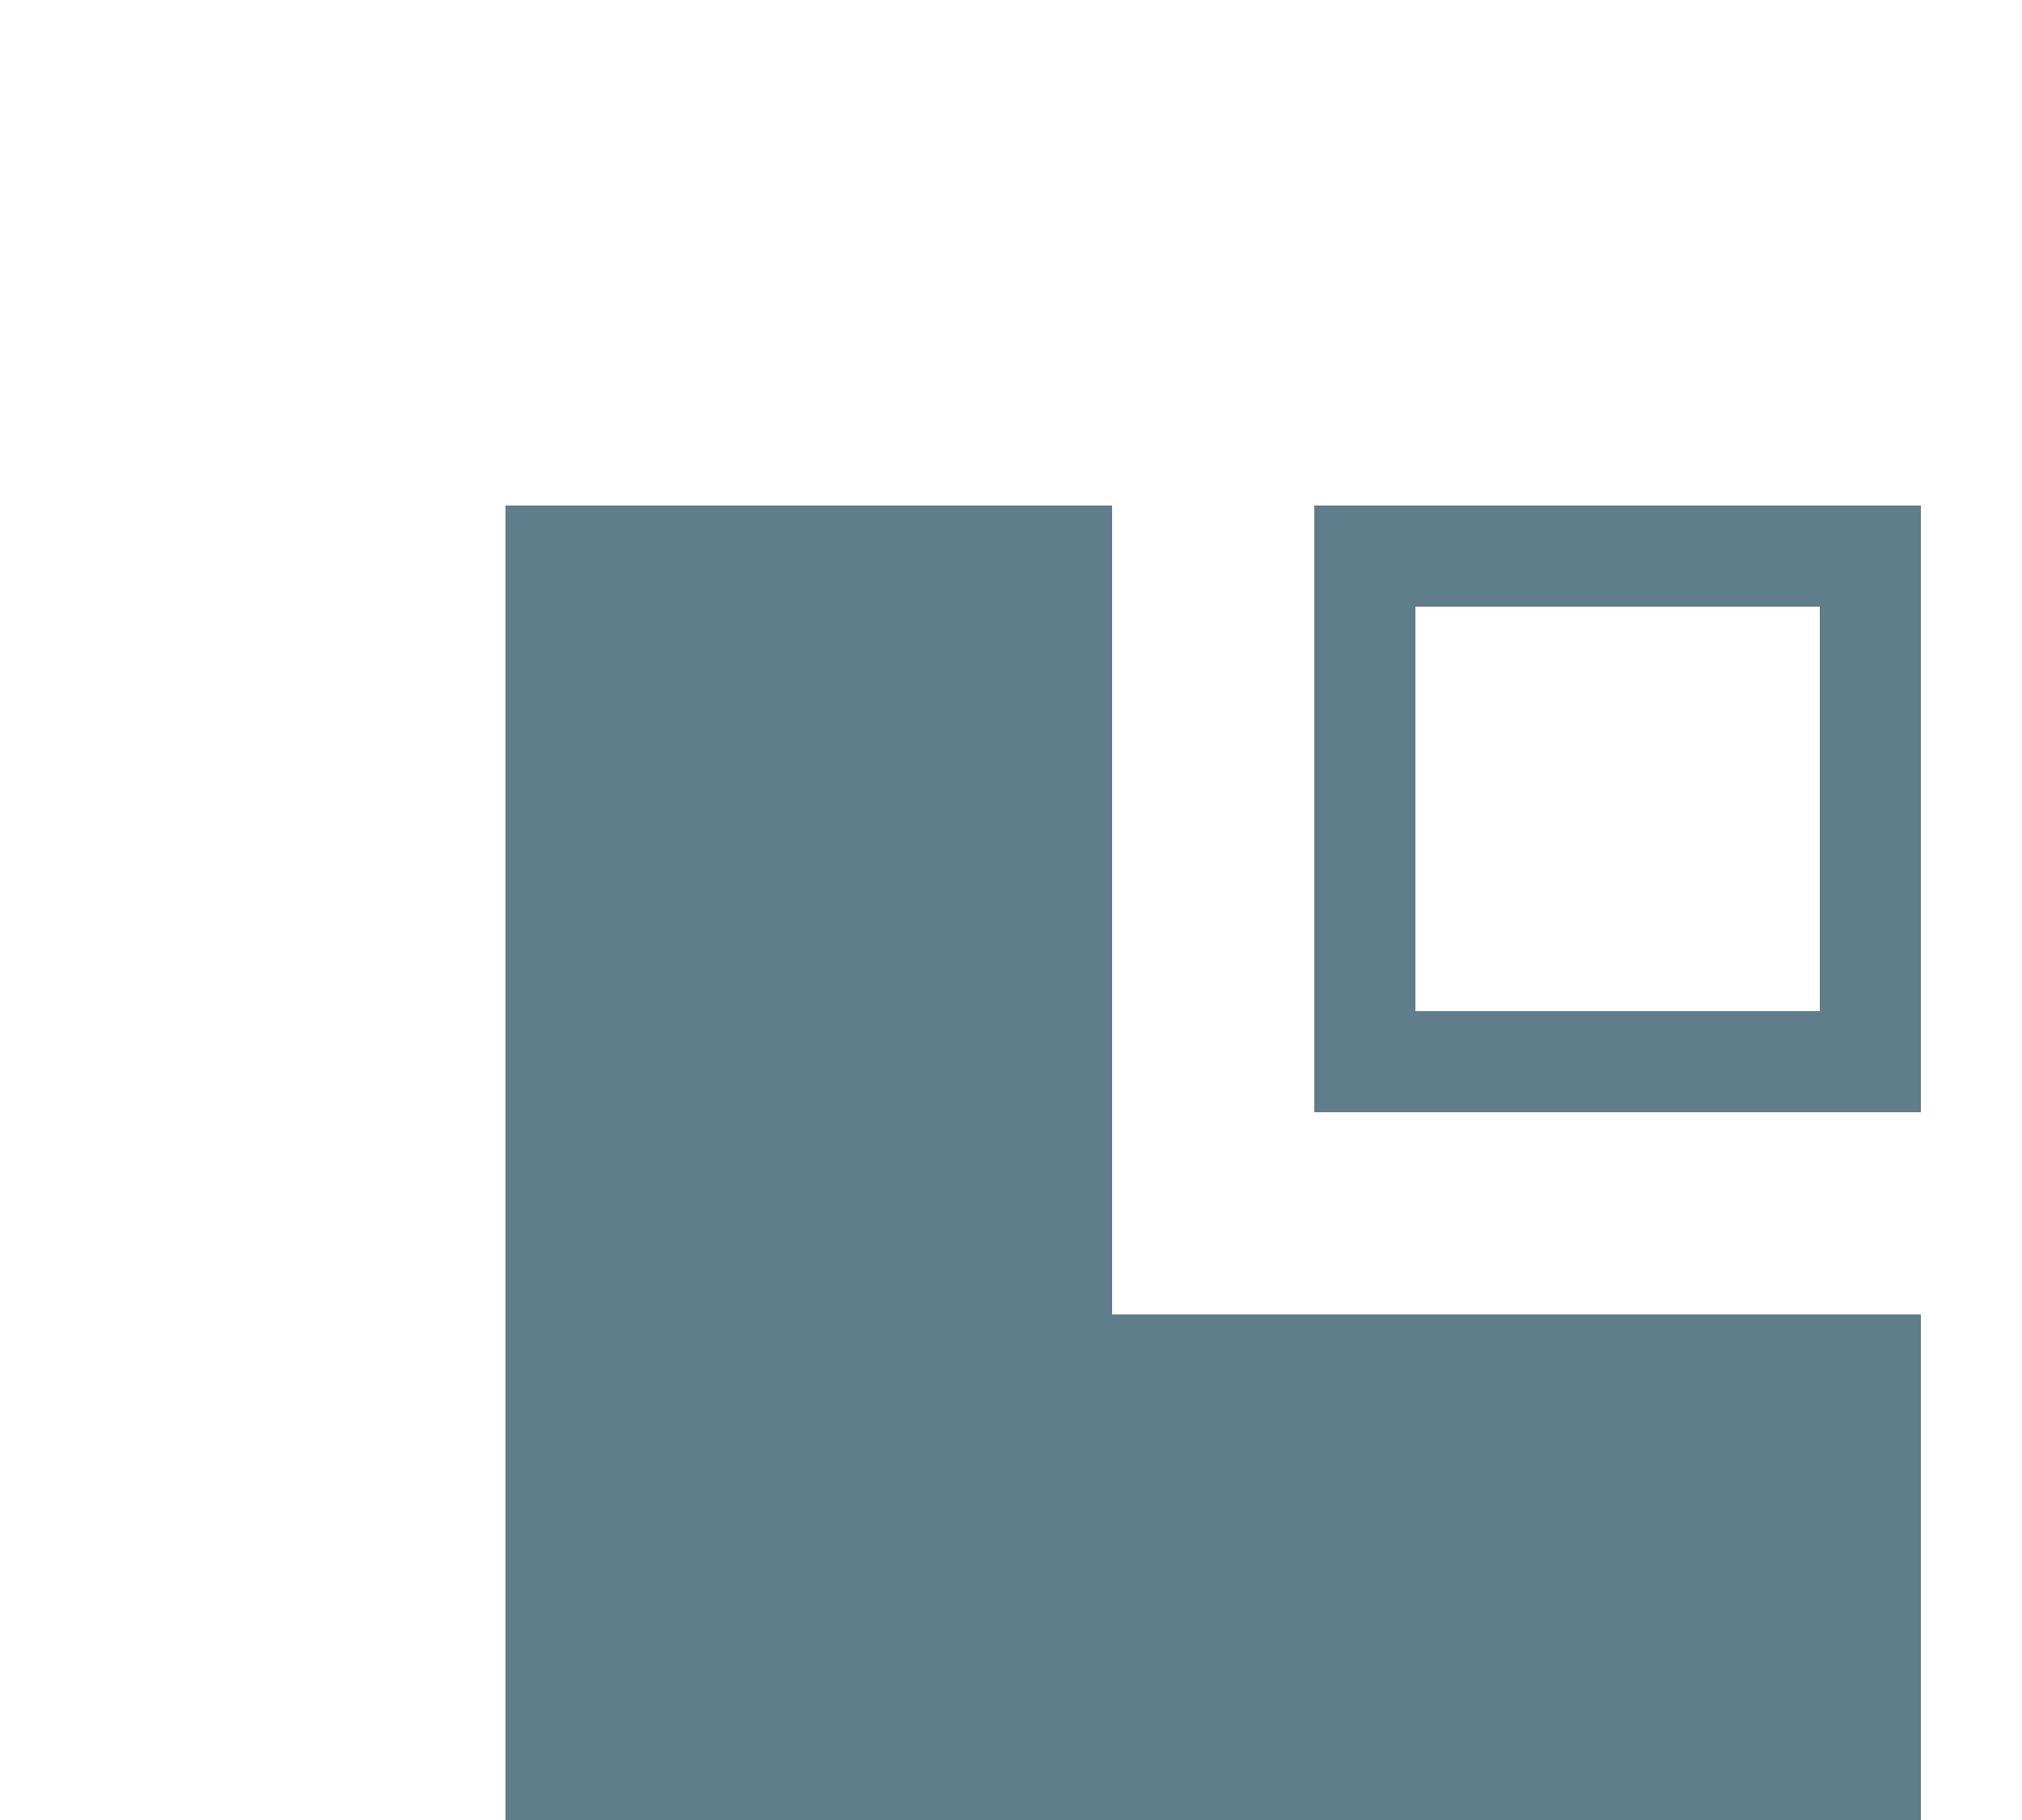
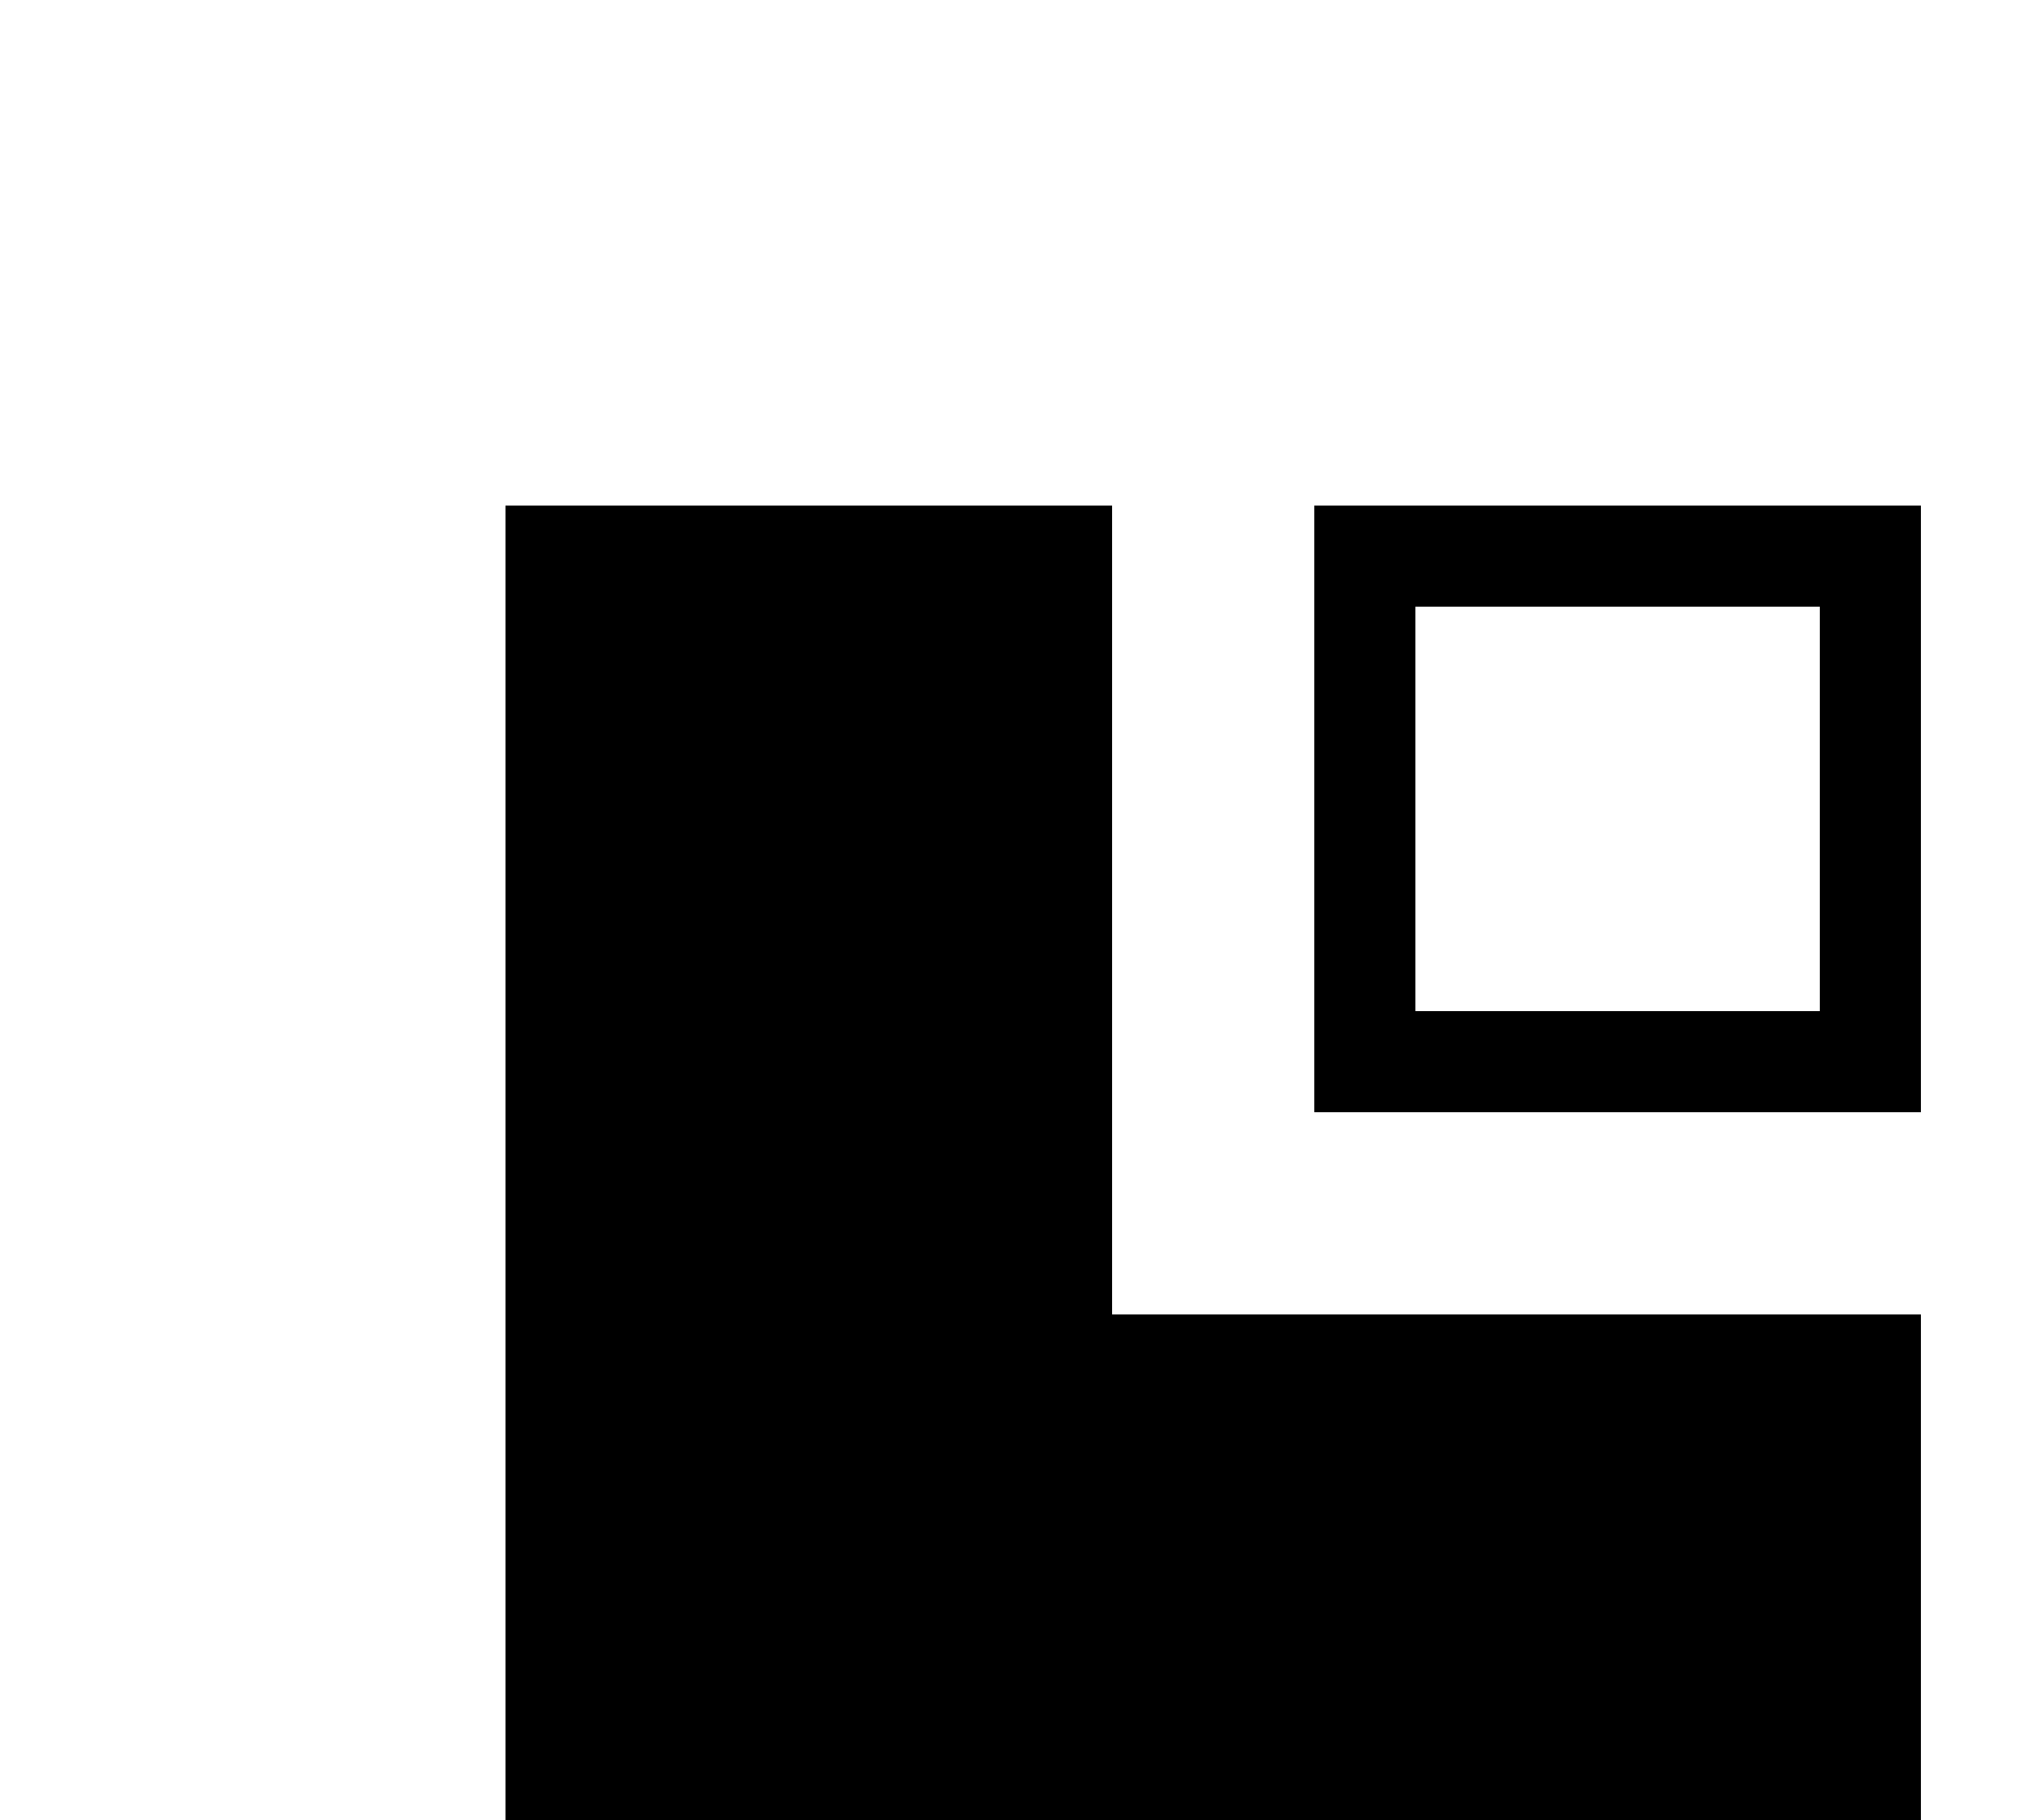
<svg xmlns="http://www.w3.org/2000/svg" version="1.1" id="Layer_1" x="0px" y="0px" width="20px" height="18px" viewBox="0 0 20 18" enable-background="new 0 0 24 24" xml:space="preserve">
  <g id="Icons" opacity="1.0">
    <g id="layout-ltr">
-       <path id="text" fill="#607D8B" d="M5,19V5h6v8h8v6H5z" />
-       <path id="float" fill="#607D8B" d="M13,5v6h6V5H13z M18,10h-4V6h4V10z" />
+       <path id="text" d="M5,19V5h6v8h8v6H5z" />
+       <path id="float" d="M13,5v6h6V5H13z M18,10h-4V6h4V10z" />
    </g>
  </g>
  <g id="Guides" display="none">
</g>
</svg>
